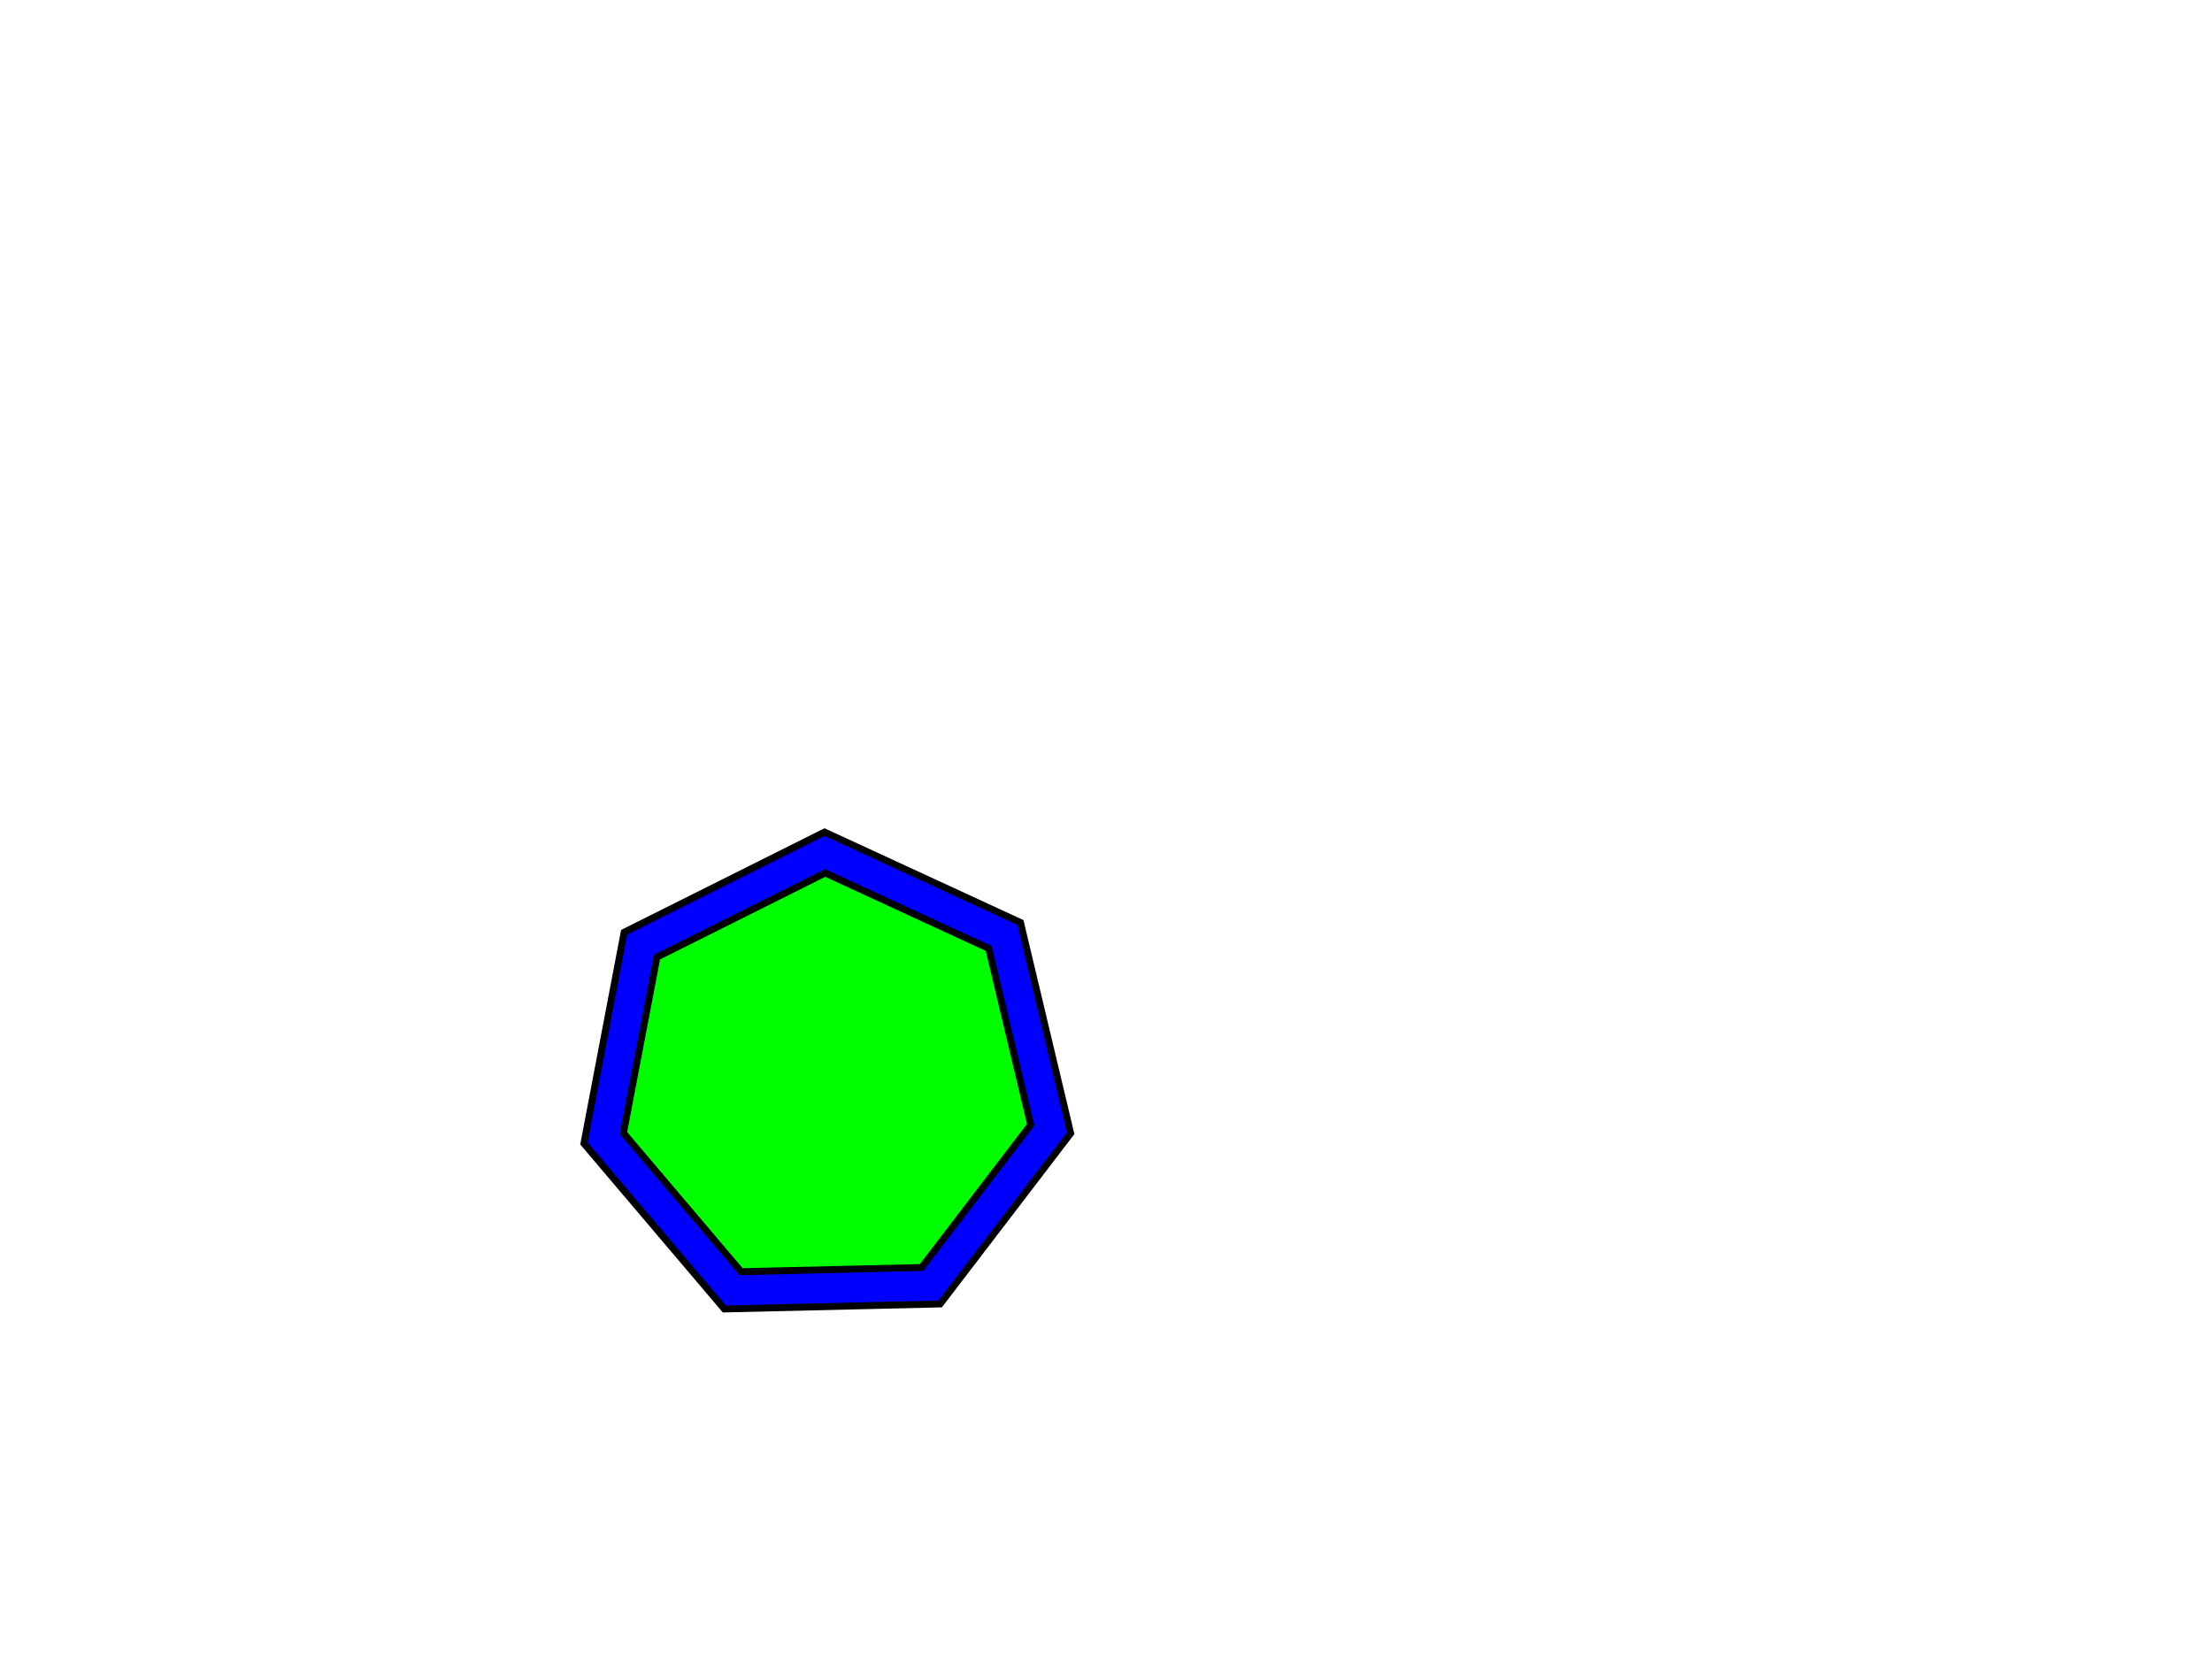
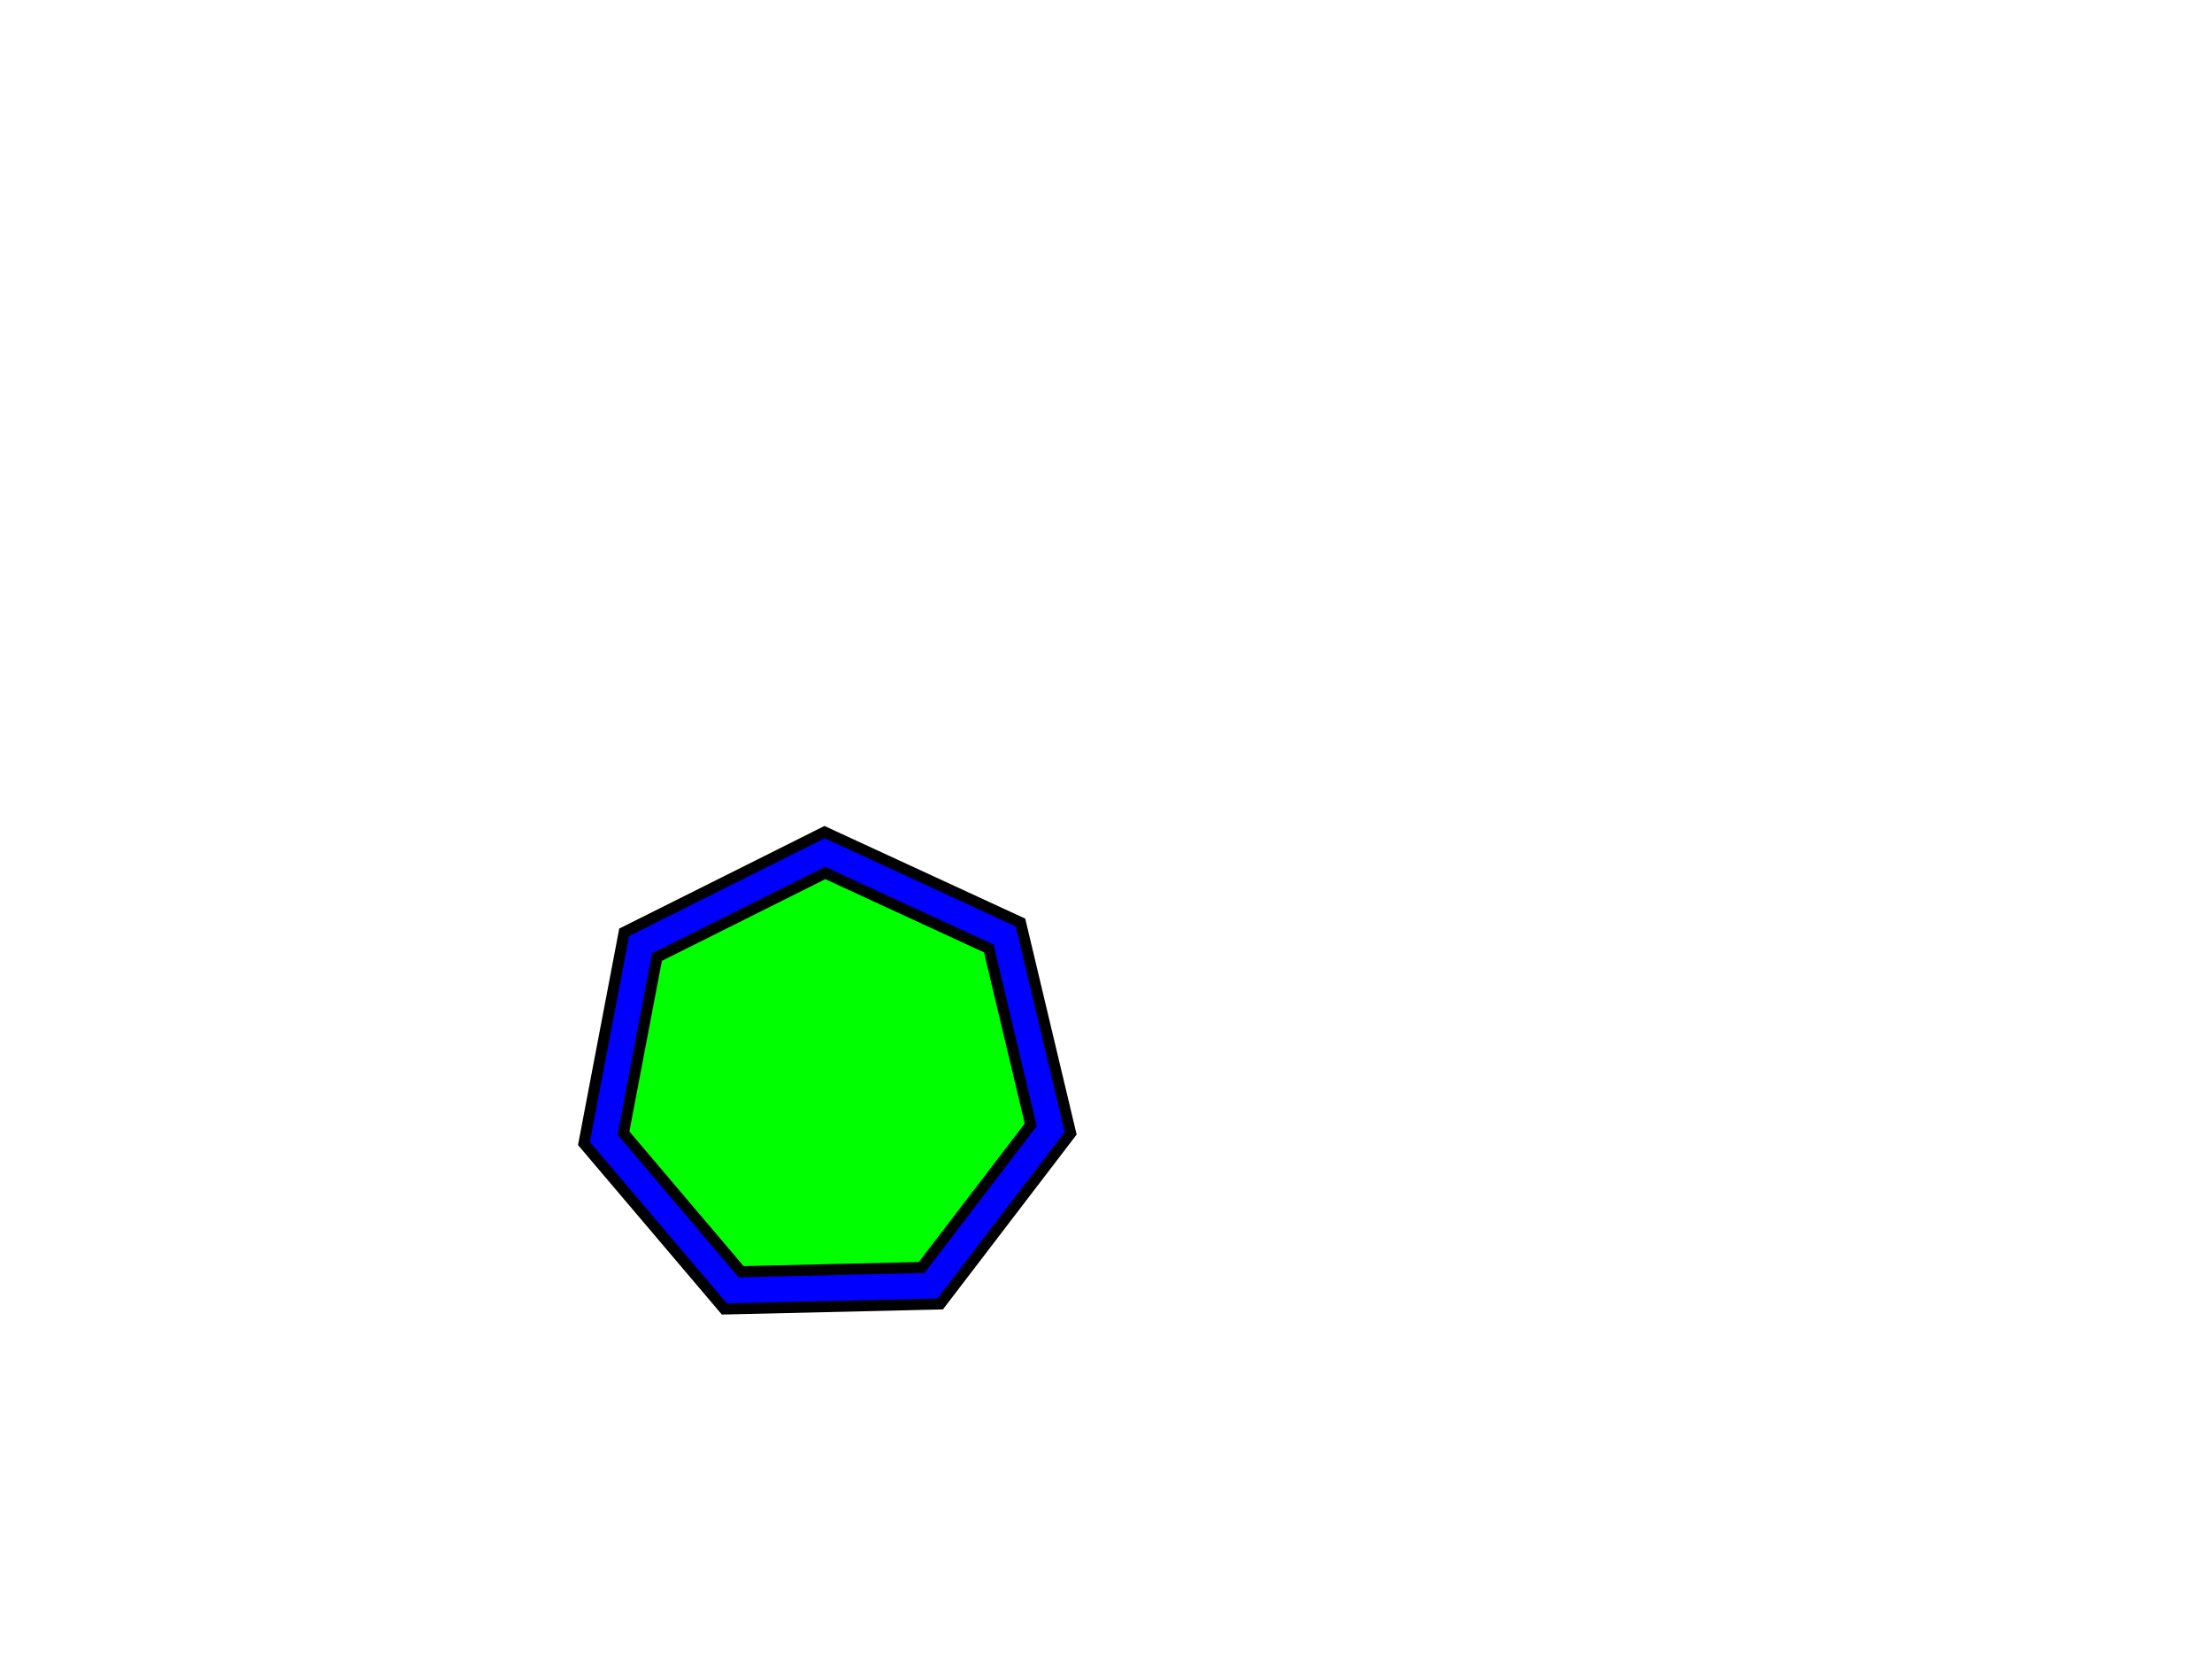
- <svg xmlns="http://www.w3.org/2000/svg" xmlns:html="http://www.w3.org/1999/xhtml" viewBox="0 0 480 360">
+ <svg xmlns="http://www.w3.org/2000/svg" xmlns:html="http://www.w3.org/1999/xhtml" width="480" height="360">
  <html:link rel="author" title="Skef Iterum" href="https://github.com/skef/" />
-   <path stroke="black" stroke-width="1.5" fill="#0000FF" d="M177.215 181.42l-40 20l-1.774 0.888l-0.37 1.94l-8 42l-0.357 1.881l1.236 1.457l28 33l1.236 1.457l1.909 -0.044l43 -1l1.916 -0.045l1.169 -1.527l26 -34l1.151 -1.507   l-0.439 -1.849l-10 -42l-0.45 -1.889l-1.769 -0.816l-39 -18l-1.742 -0.804z" />
-   <path stroke="black" stroke-width="1.5" fill="#00FF00" d="M142.56 207.692l36.51 -18.255l35.489 16.38l9.11 38.263l-23.68 30.966l-39.175 0.911l-25.527 -30.086z" />
+   <path stroke="none" fill="#0000FF" d="M177.215 181.42l-40 20l-1.774 0.888l-0.37 1.94l-8 42l-0.357 1.881l1.236 1.457l28 33l1.236 1.457l1.909 -0.044l43 -1l1.916 -0.045l1.169 -1.527l26 -34l1.151 -1.507   l-0.439 -1.849l-10 -42l-0.45 -1.889l-1.769 -0.816l-39 -18l-1.742 -0.804z" />
+   <path stroke="none" fill="#00FF00" d="M142.56 207.692l36.51 -18.255l35.489 16.38l9.11 38.263l-23.68 30.966l-39.175 0.911l-25.527 -30.086z" />
+   <path stroke="black" stroke-width="2.4" fill="none" d="M177.215 181.42l-40 20l-1.774 0.888l-0.37 1.94l-8 42l-0.357 1.881l1.236 1.457l28 33l1.236 1.457l1.909 -0.044l43 -1l1.916 -0.045l1.169 -1.527l26 -34l1.151 -1.507   l-0.439 -1.849l-10 -42l-0.45 -1.889l-1.769 -0.816l-39 -18l-1.742 -0.804z" />
+   <path stroke="black" stroke-width="2.4" fill="none" d="M142.56 207.692l36.51 -18.255l35.489 16.38l9.11 38.263l-23.68 30.966l-39.175 0.911l-25.527 -30.086z" />
</svg>
